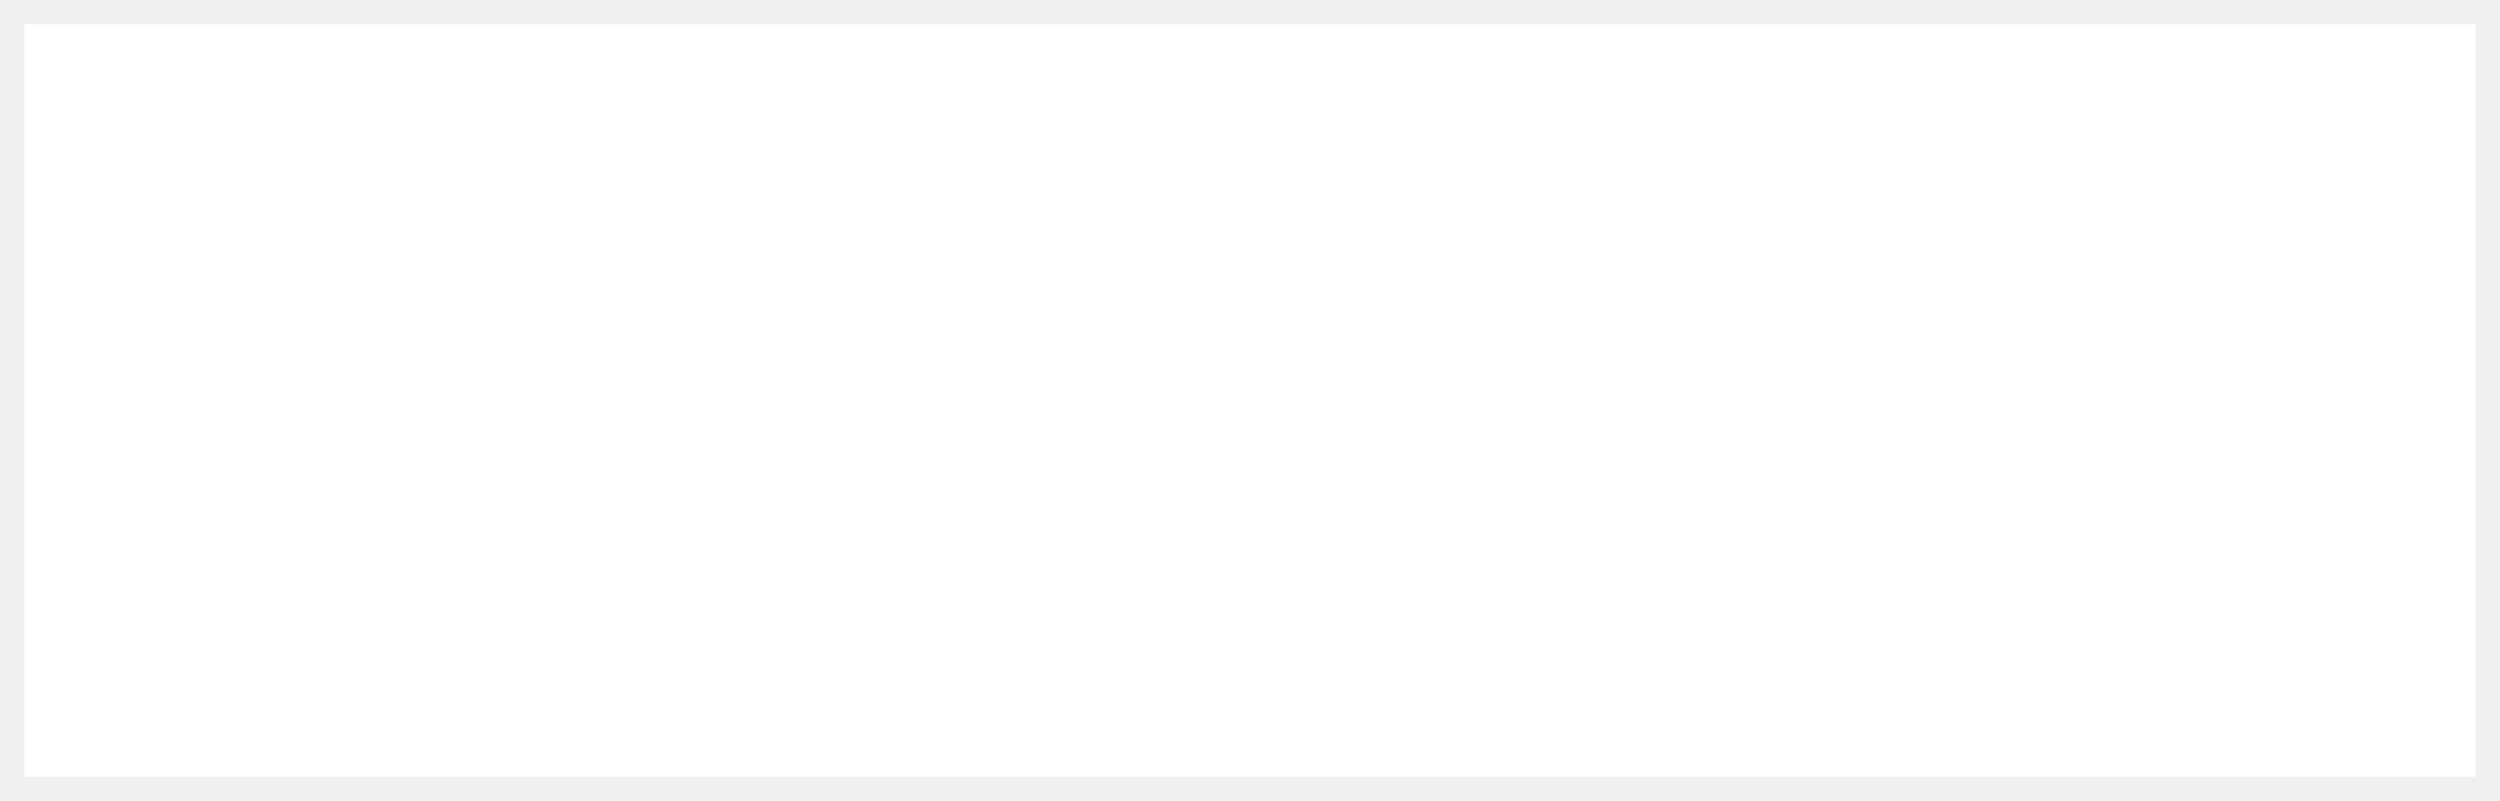
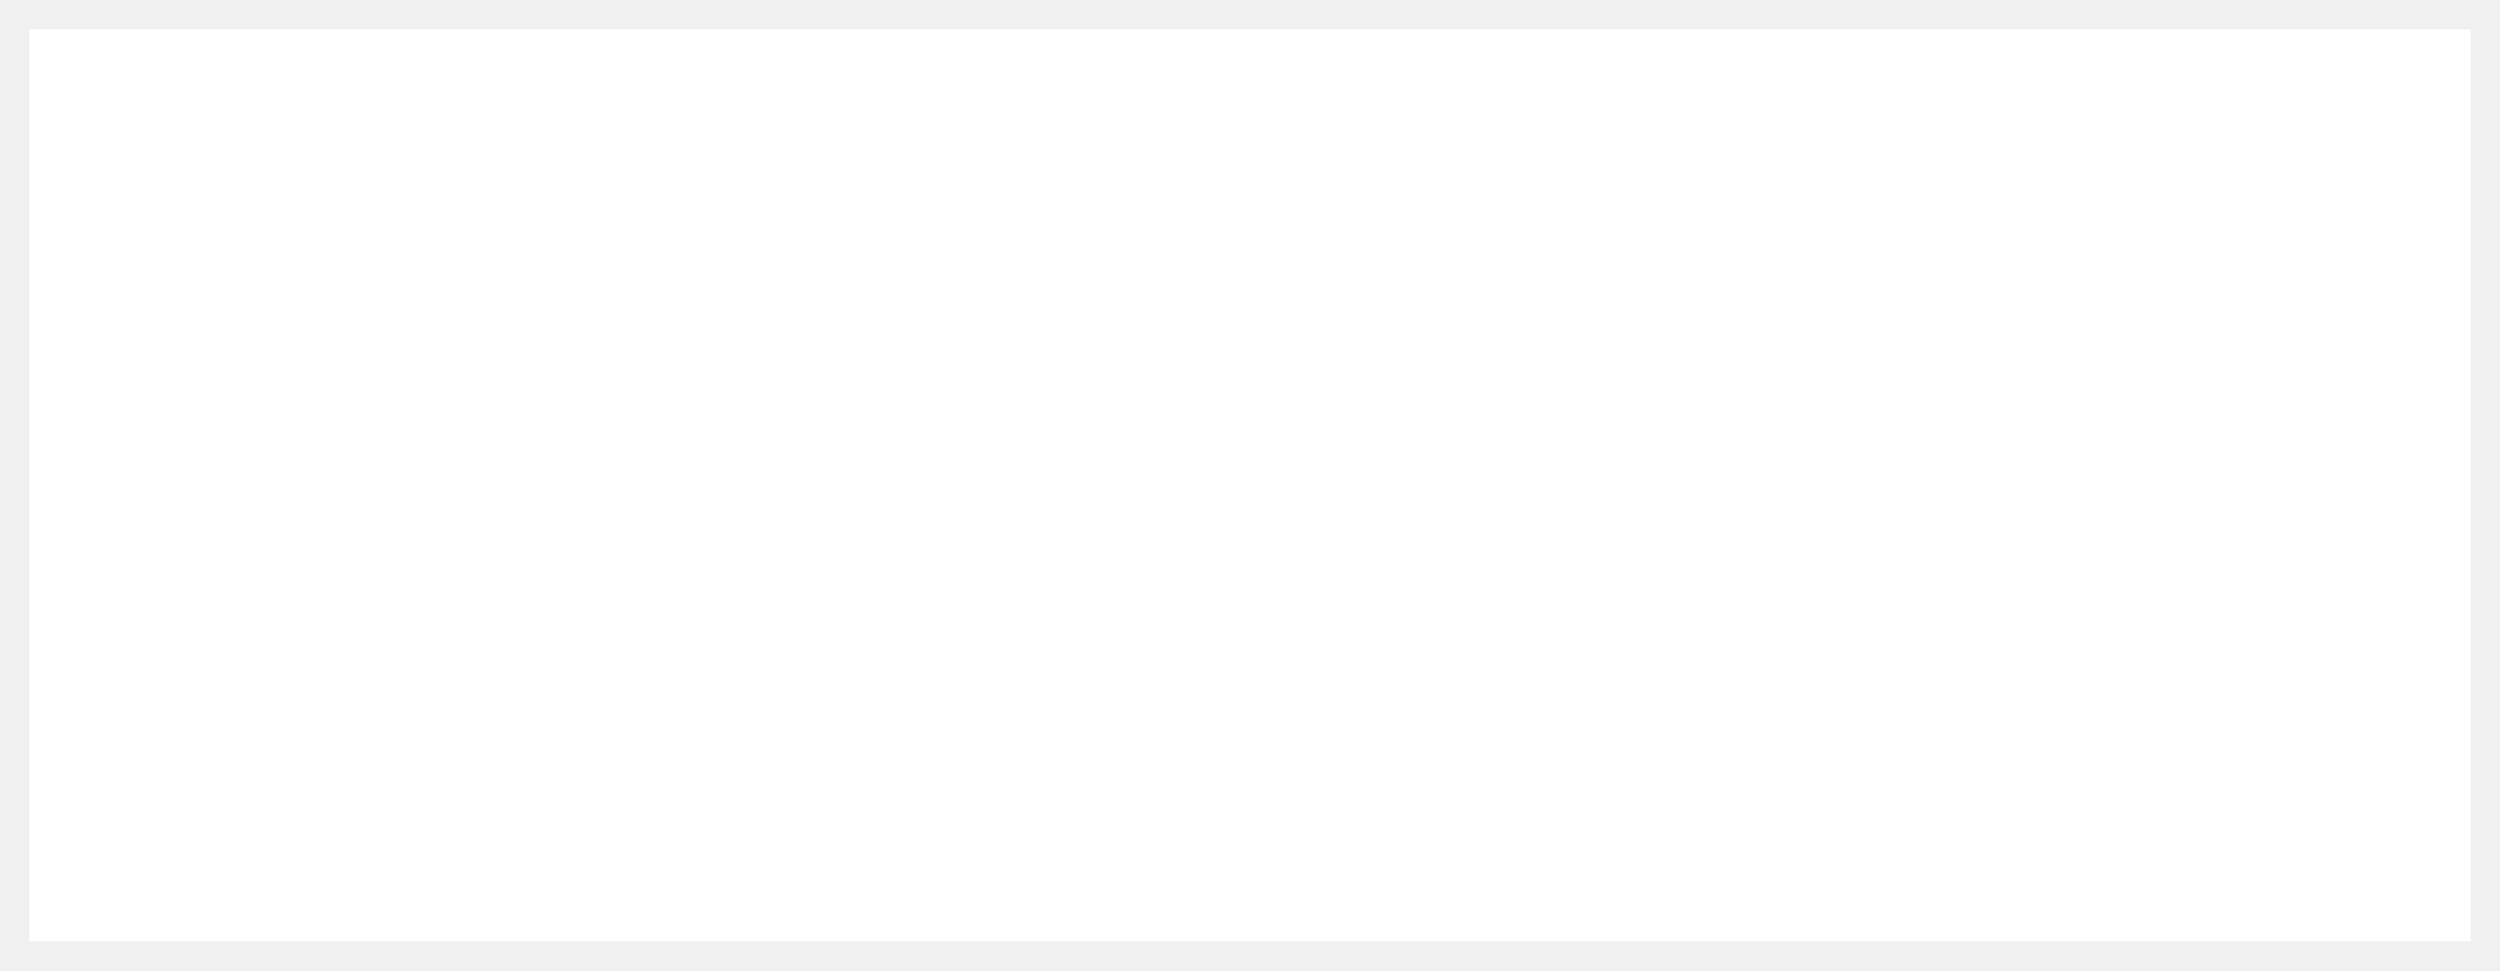
- <svg xmlns="http://www.w3.org/2000/svg" version="1.1" width="103px" height="33px">
-   <g transform="matrix(1 0 0 1 -281 -355 )">
-     <path d="M 282 356  L 383 356  L 383 387  L 282 387  L 282 356  Z " fill-rule="nonzero" fill="#ffffff" stroke="none" />
+ <svg xmlns="http://www.w3.org/2000/svg" version="1.1" width="85px" height="33px">
+   <g transform="matrix(1 0 0 1 -483 -712 )">
+     <path d="M 484 713  L 567 713  L 567 744  L 484 744  L 484 713  Z " fill-rule="nonzero" fill="#ffffff" stroke="none" />
  </g>
</svg>
